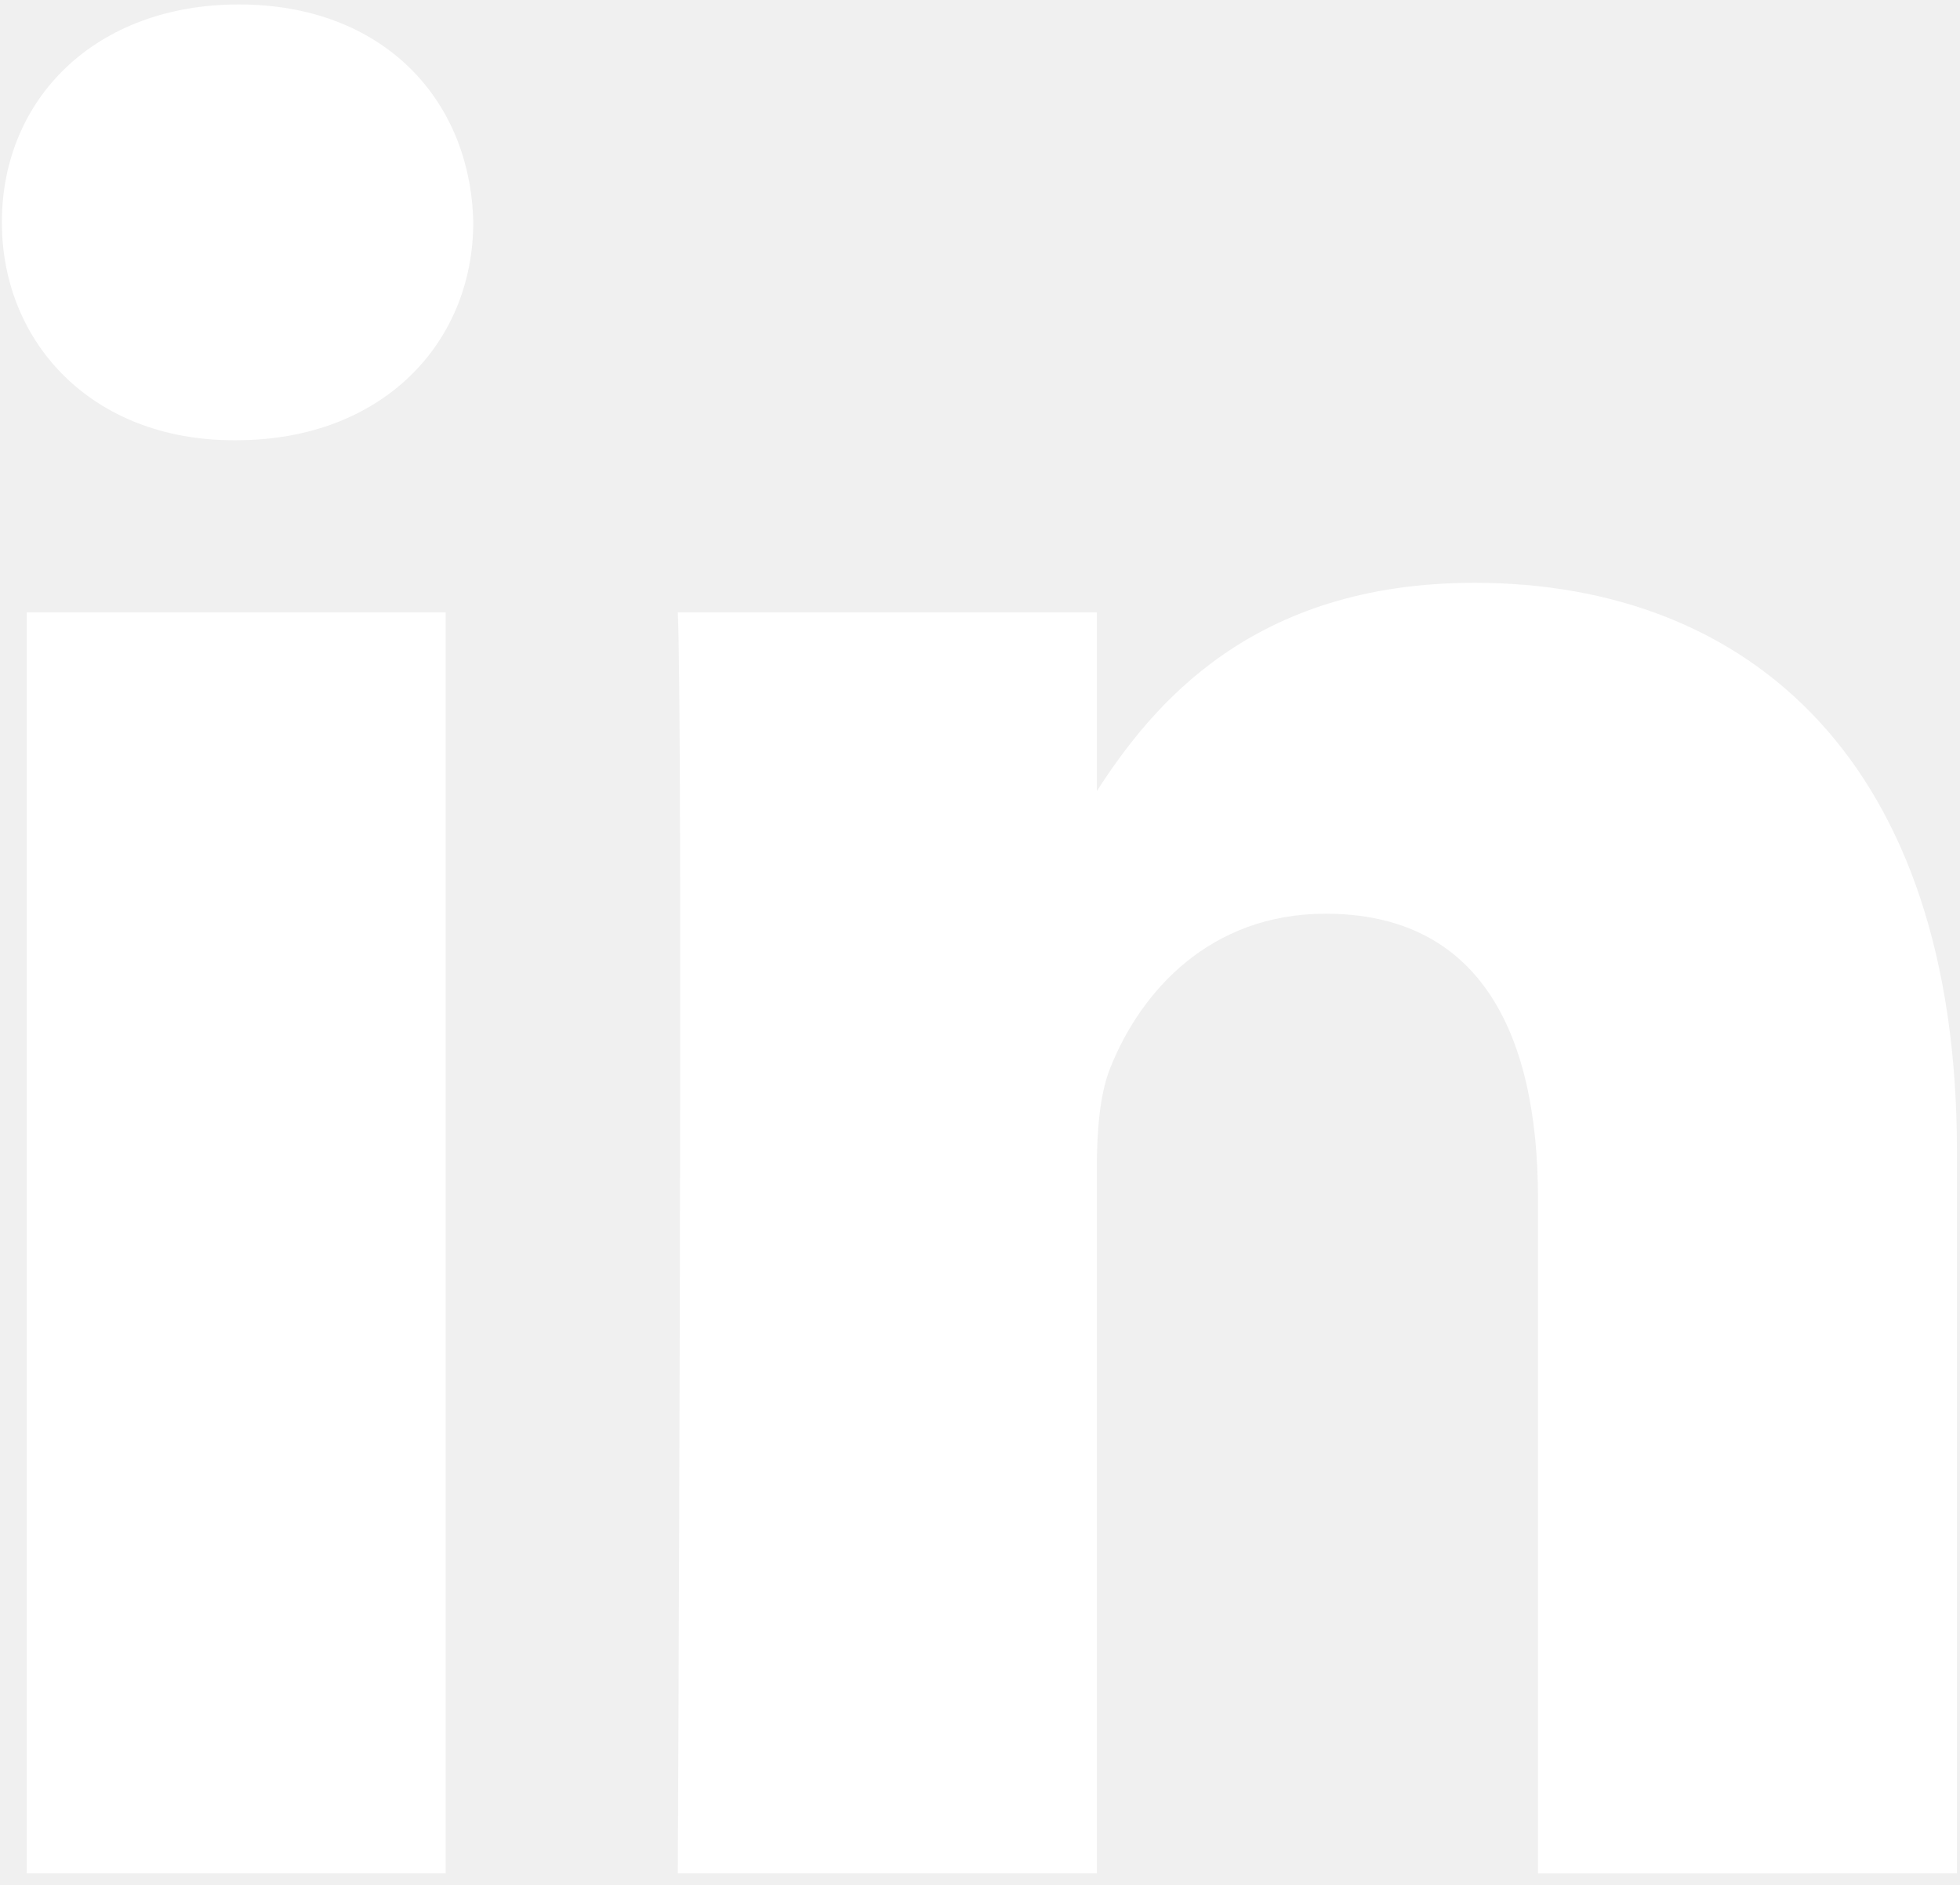
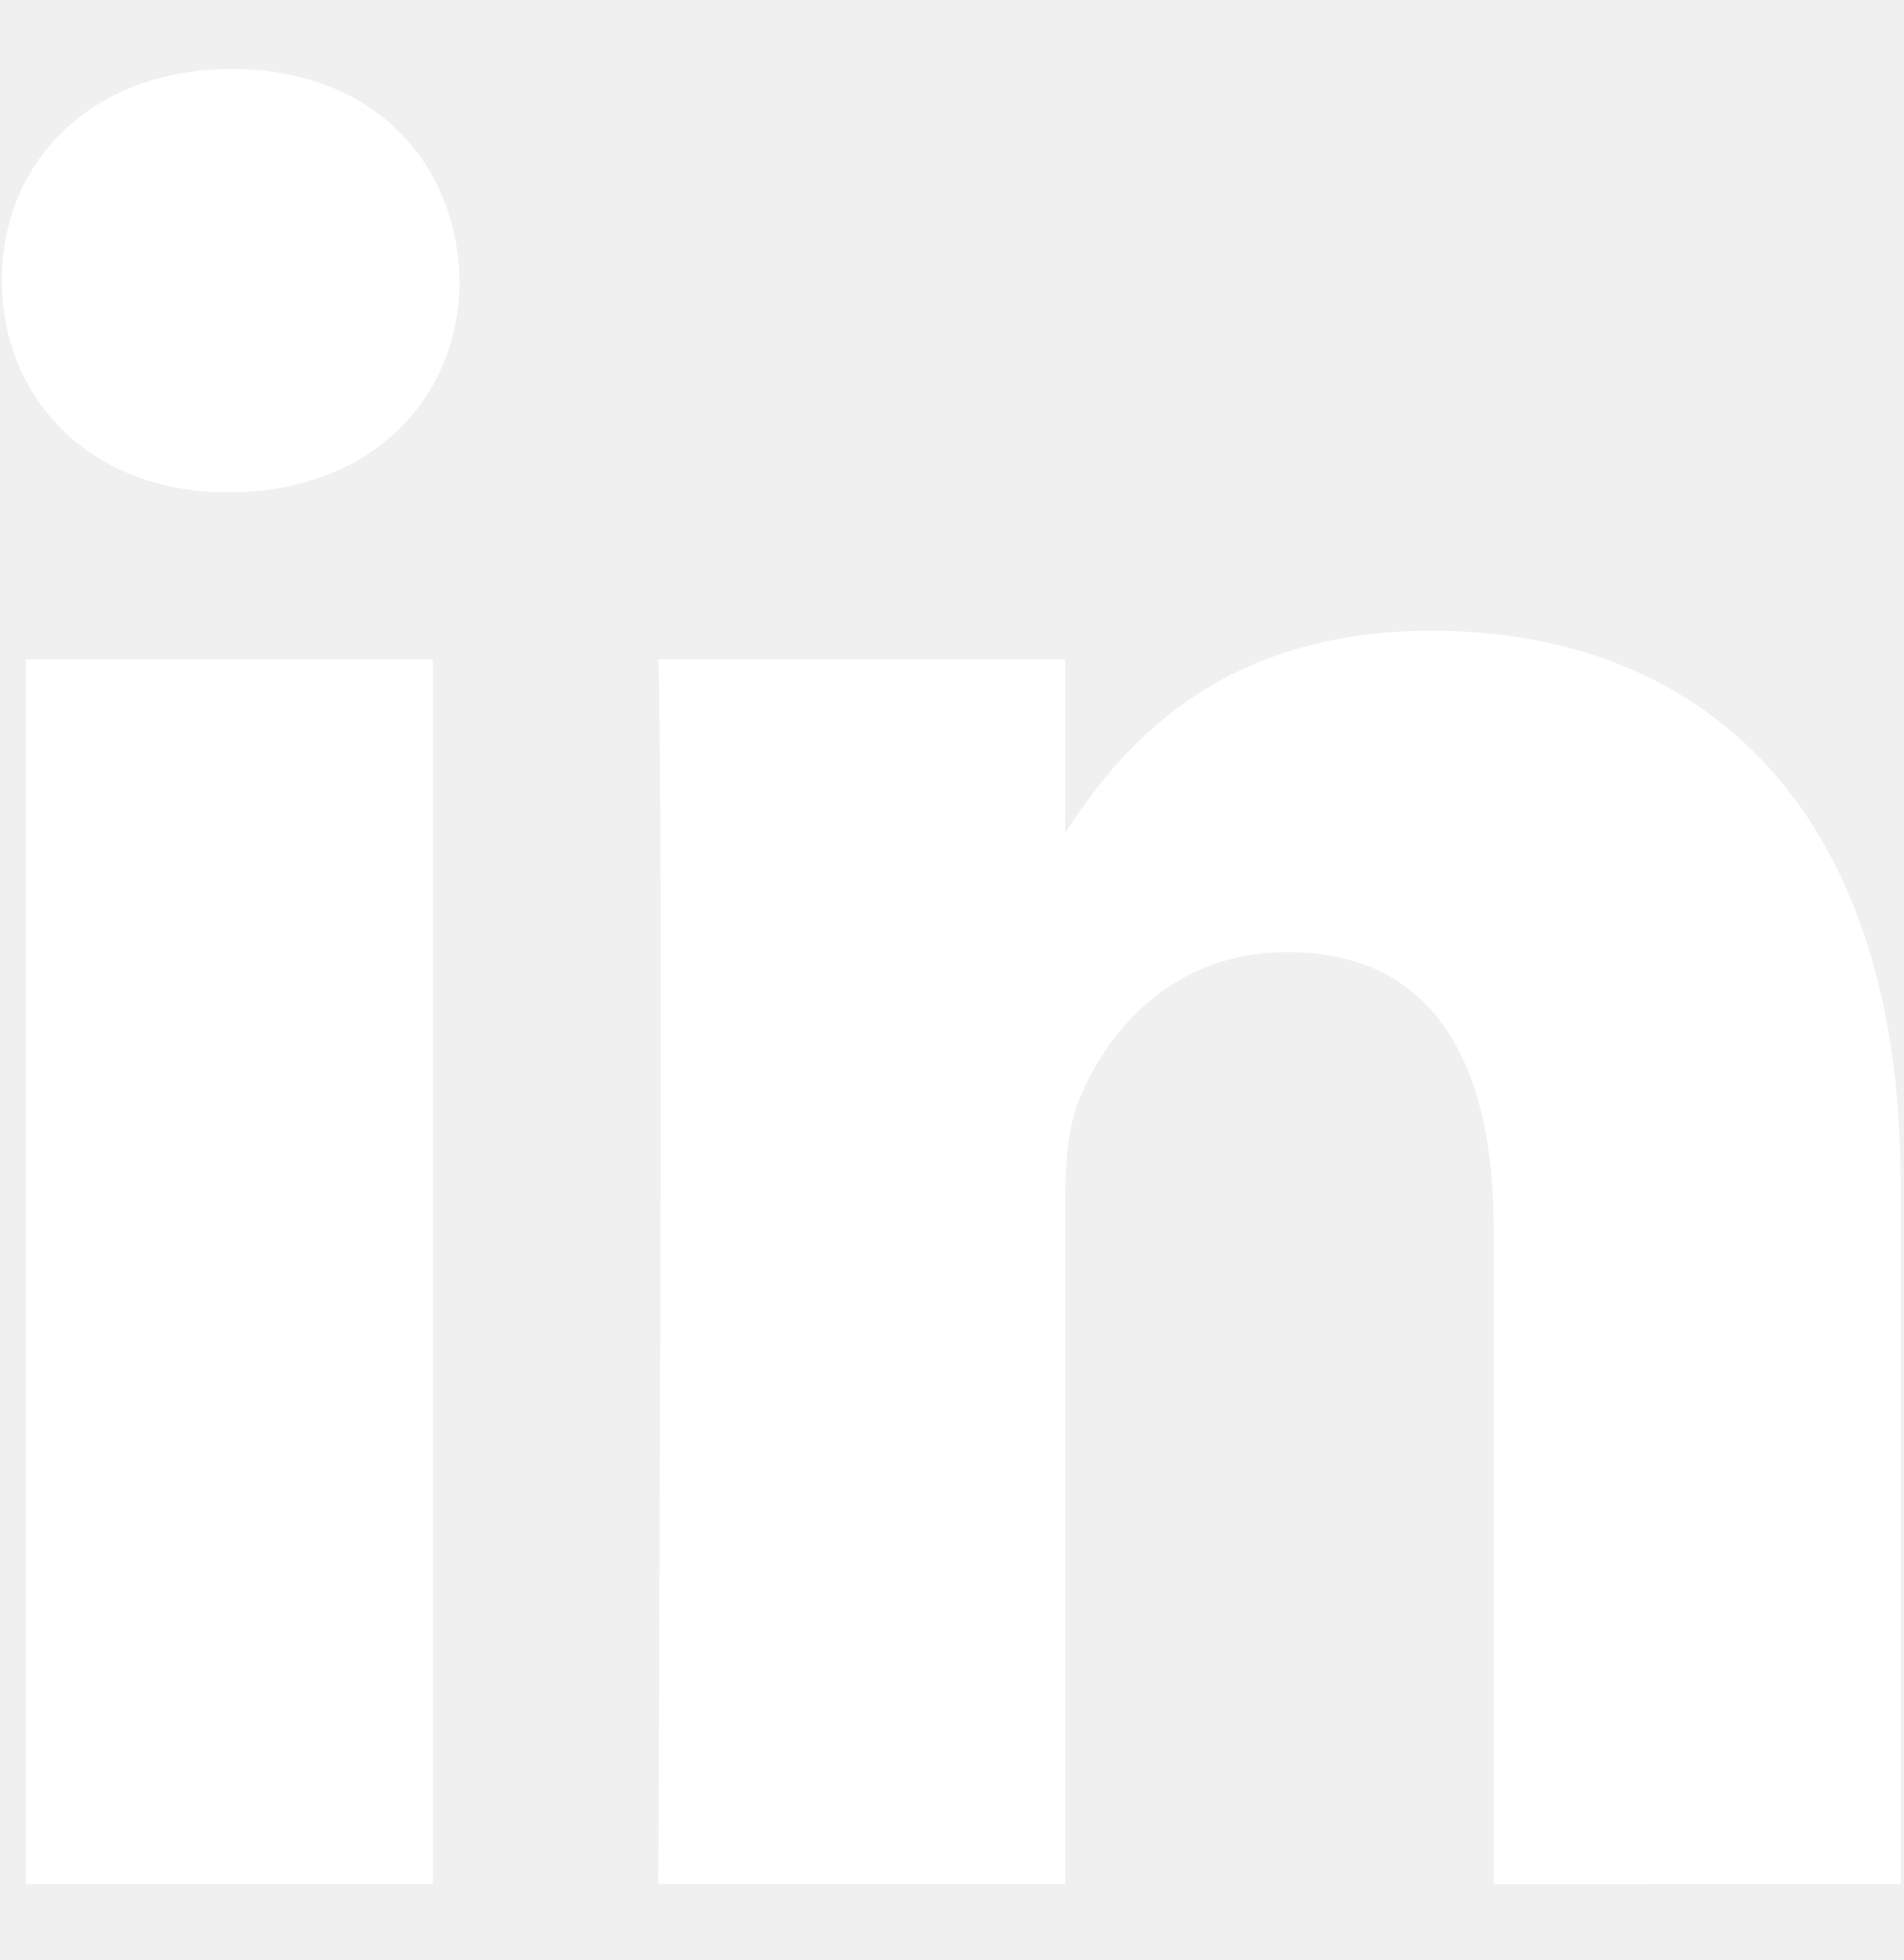
- <svg xmlns="http://www.w3.org/2000/svg" width="26" height="25" viewBox="0 0 26 25" fill="none">
+ <svg xmlns="http://www.w3.org/2000/svg" width="20.37" height="20.97" viewBox="0 0 26 25" fill="none">
  <path d="M25.959 24.847V15.258C25.959 10.12 23.217 7.73 19.559 7.73C16.608 7.73 15.286 9.353 14.55 10.492V8.122H8.991C9.064 9.692 8.991 24.847 8.991 24.847H14.55V15.506C14.55 15.008 14.586 14.508 14.733 14.152C15.134 13.153 16.048 12.119 17.584 12.119C19.597 12.119 20.402 13.652 20.402 15.9V24.848L25.959 24.847ZM3.133 5.839C5.07 5.839 6.278 4.553 6.278 2.948C6.242 1.308 5.07 0.059 3.169 0.059C1.267 0.059 0.025 1.308 0.025 2.948C0.025 4.555 1.231 5.839 3.098 5.839H3.133ZM5.912 24.847V8.122H0.355V24.847H5.912Z" fill="white" />
</svg>
